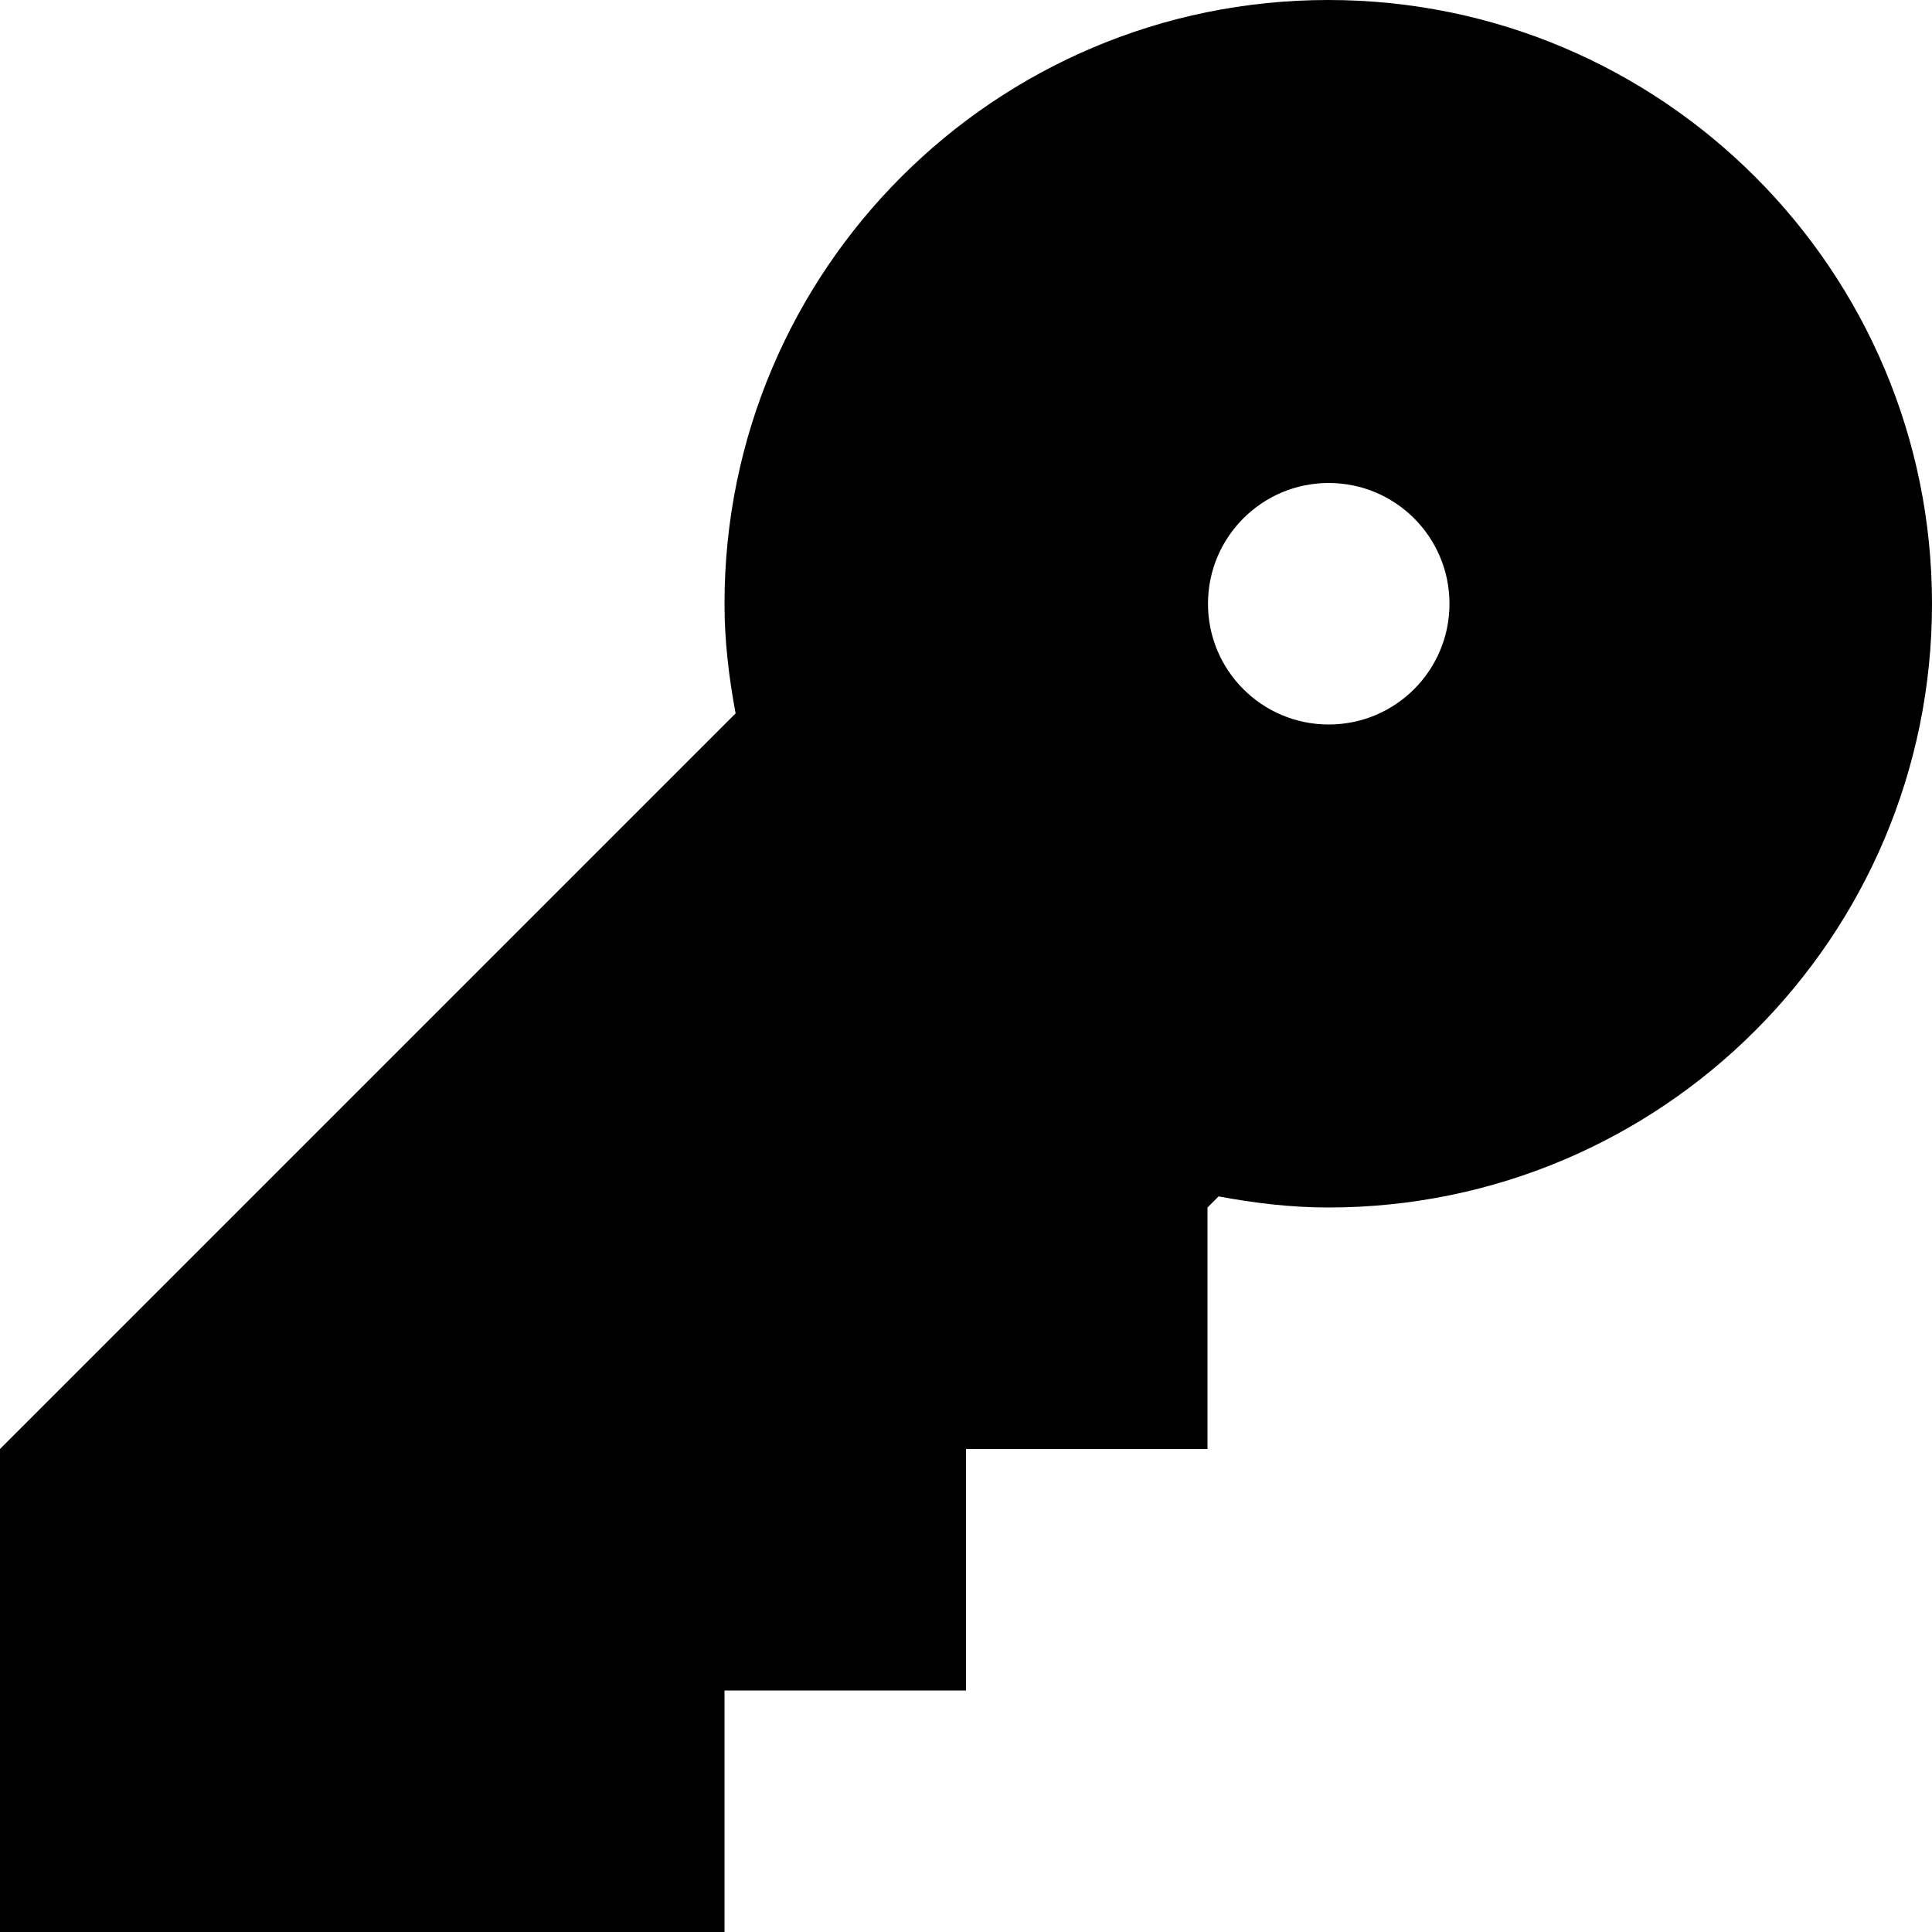
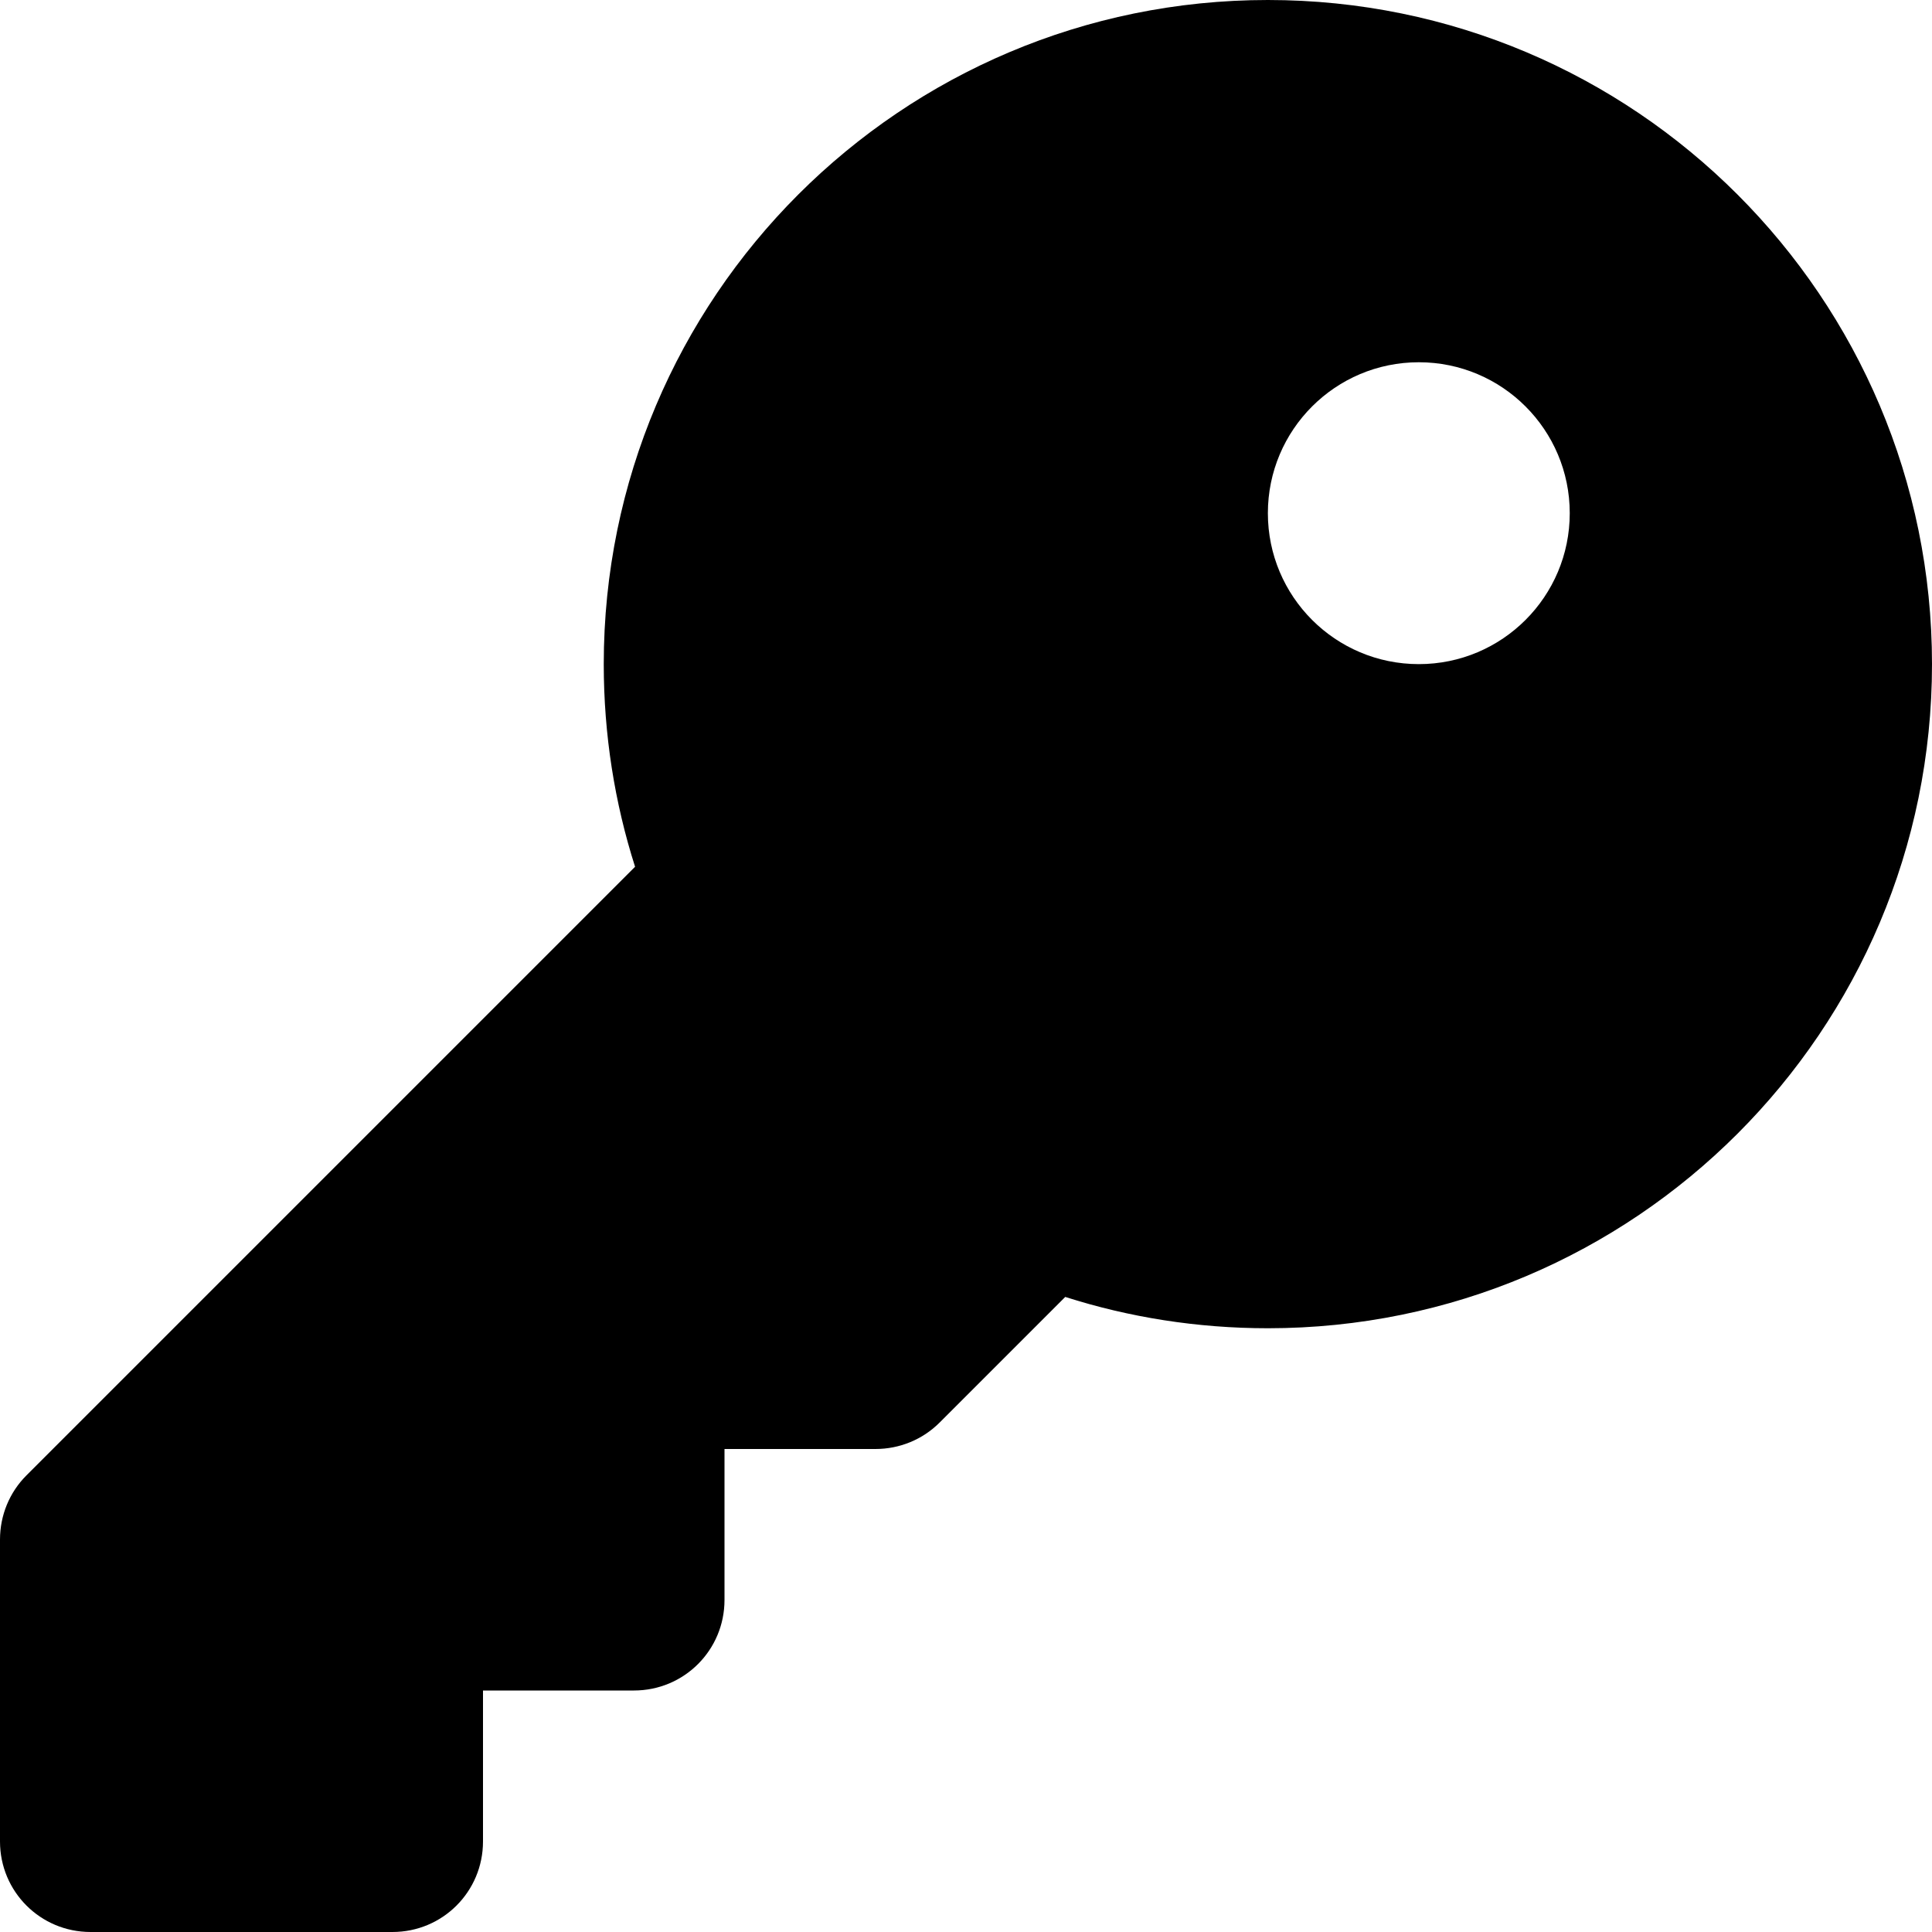
- <svg xmlns="http://www.w3.org/2000/svg" viewBox="0 0 1024 1024">
-   <path d="M704 0C527.264 0 384 143.264 384 320c0 20 2.368 39.264 5.888 58.112L0 768v256h384V896h128V768h128V640l5.888-5.888C664.736 637.632 684 640 704 640c176.736 0 320-143.264 320-320S880.736 0 704 0zm.256 384c-35.36 0-64-28.64-64-64s28.64-64 64-64 64 28.64 64 64-28.64 64-64 64z" />
+ <svg xmlns="http://www.w3.org/2000/svg" viewBox="0 0 512 512">
+   <path d="M336 352c97.2 0 176-78.8 176-176S433.2 0 336 0S160 78.8 160 176c0 18.7 2.9 36.8 8.3 53.7L7 391c-4.5 4.5-7 10.6-7 17v80c0 13.3 10.7 24 24 24h80c13.3 0 24-10.7 24-24V448h40c13.3 0 24-10.7 24-24V384h40c6.4 0 12.5-2.5 17-7l33.3-33.3c16.9 5.4 35 8.3 53.7 8.3zM376 96a40 40 0 1 1 0 80 40 40 0 1 1 0-80z" />
</svg>
